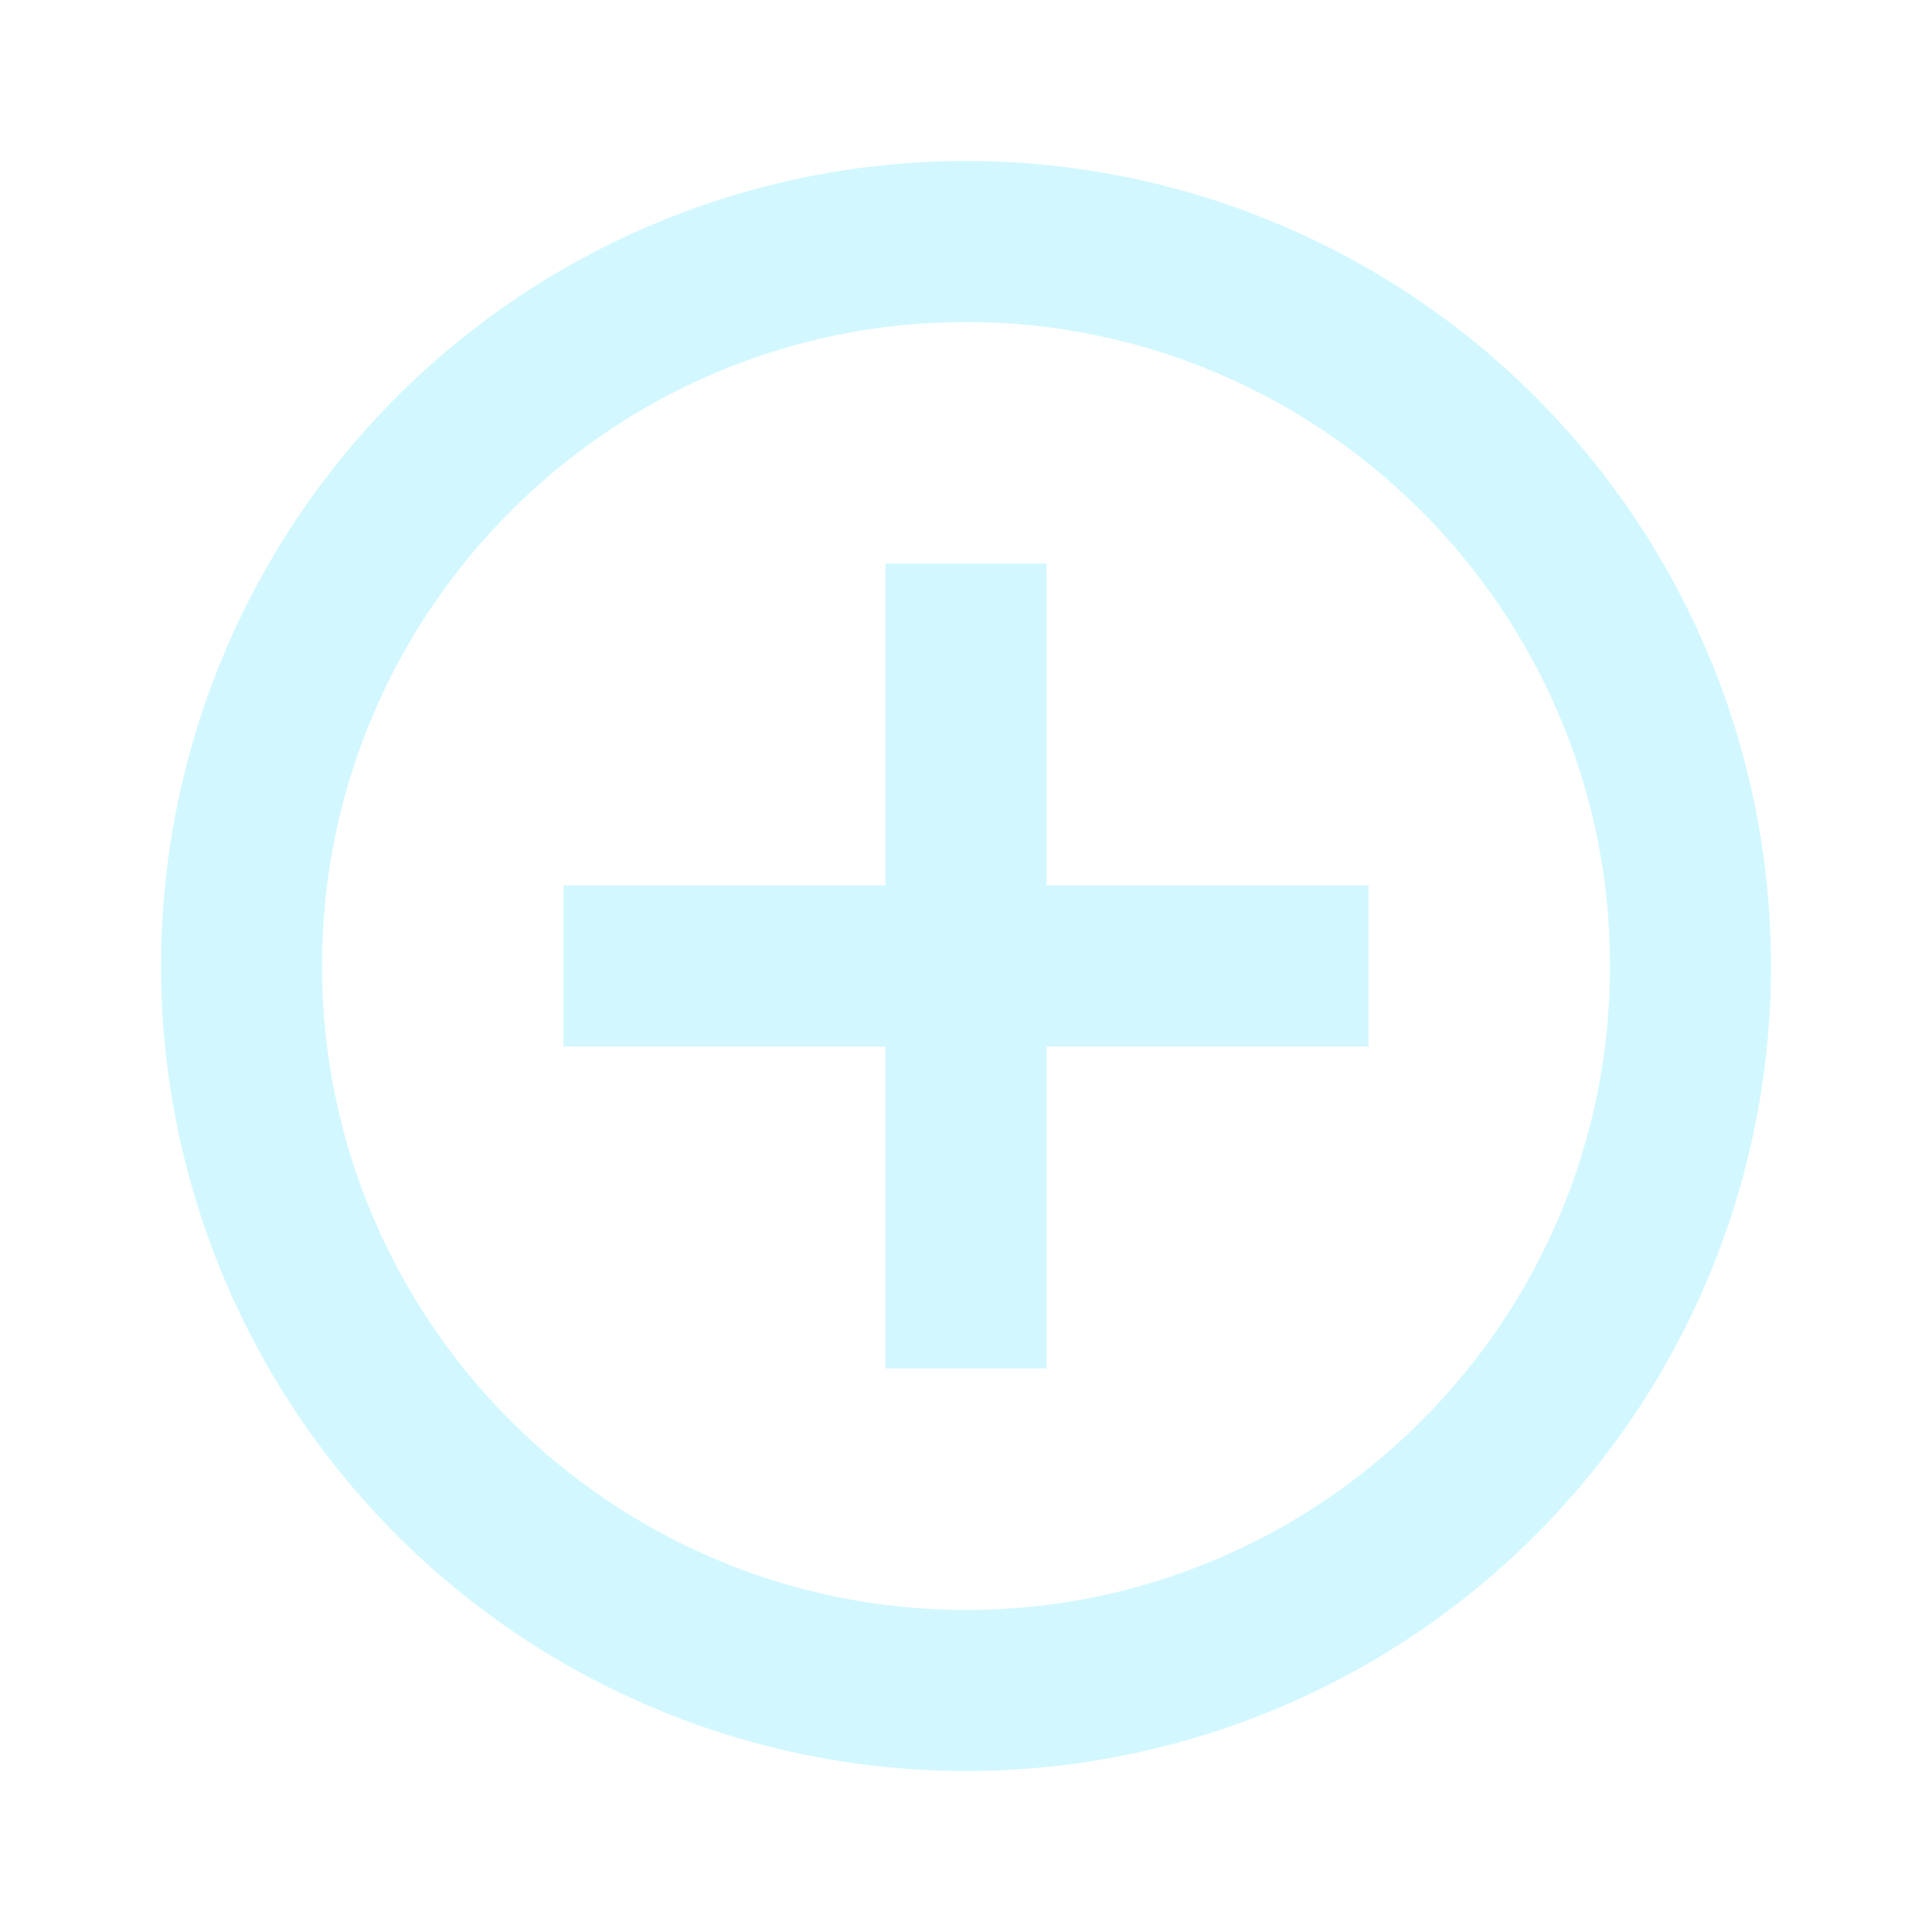
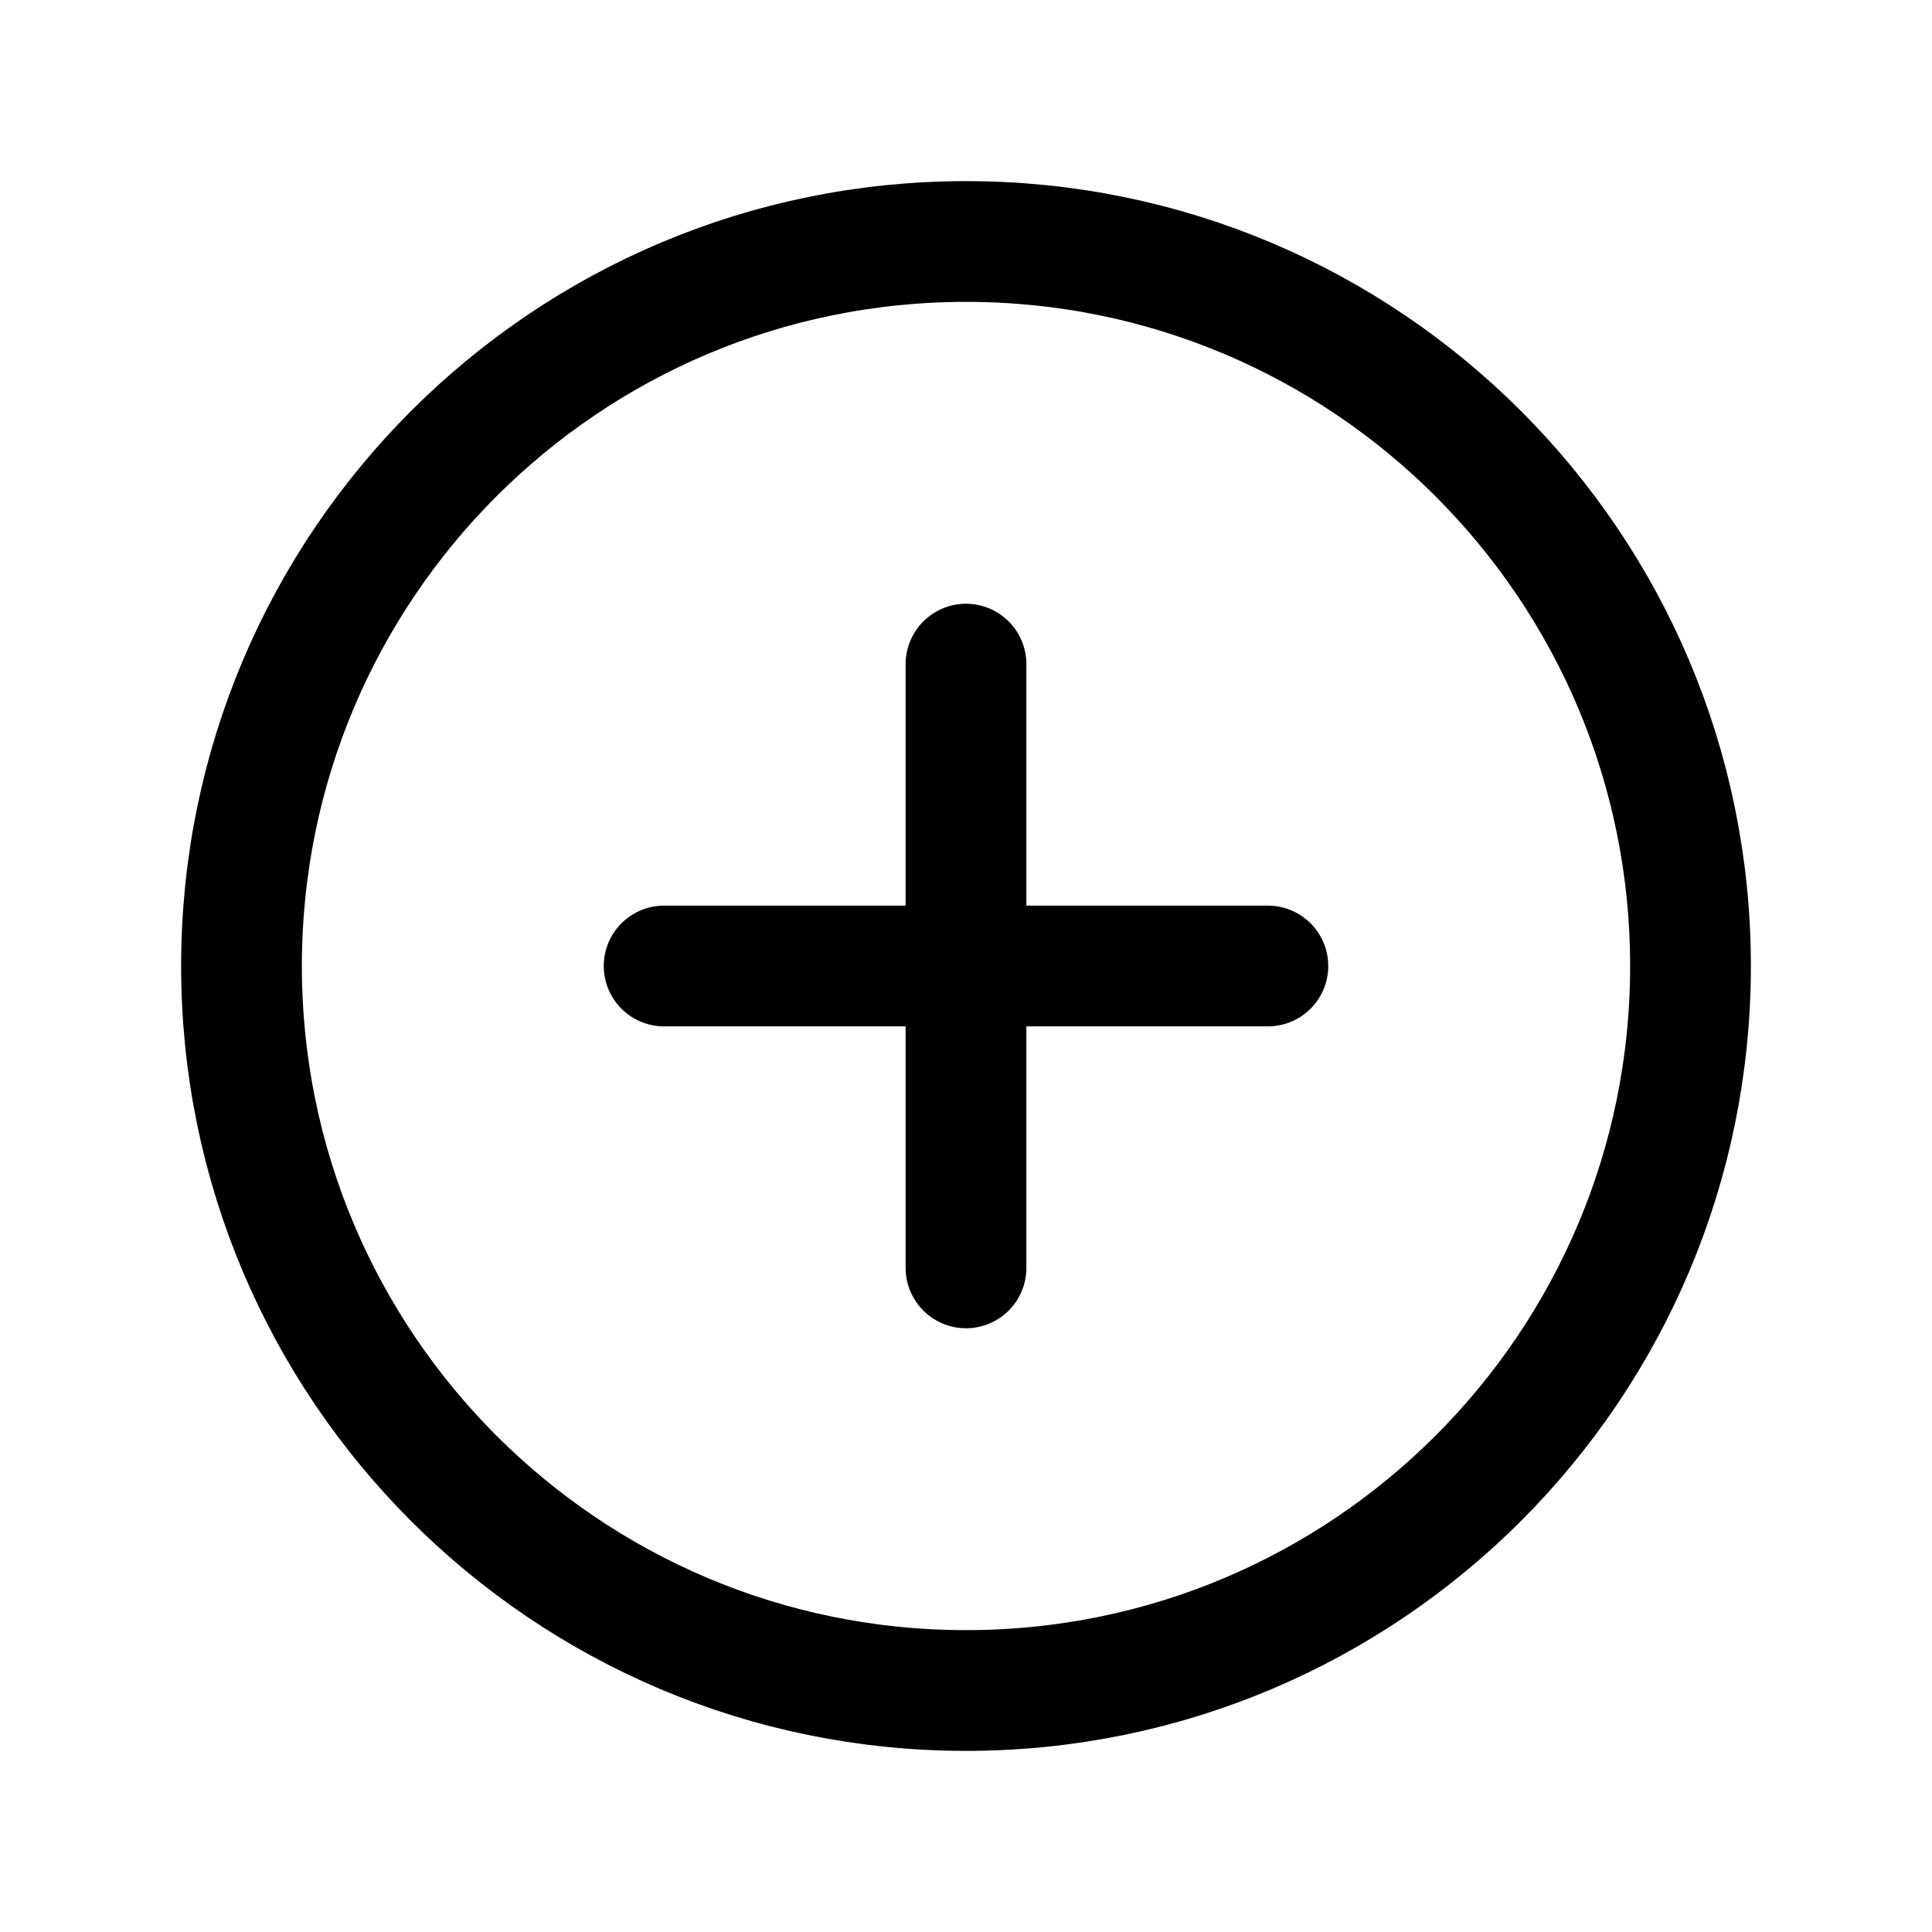
- <svg xmlns="http://www.w3.org/2000/svg" width="40" height="40" viewBox="0 0 40 40" fill="none">
-   <path d="M20.001 33.333C12.651 33.333 6.667 27.35 6.667 20C6.667 12.65 12.651 6.667 20.001 6.667C27.351 6.667 33.334 12.65 33.334 20C33.334 27.35 27.351 33.333 20.001 33.333ZM20.001 3.333C17.812 3.333 15.645 3.764 13.623 4.602C11.601 5.439 9.763 6.667 8.216 8.215C5.09 11.34 3.334 15.58 3.334 20C3.334 24.42 5.09 28.659 8.216 31.785C9.763 33.333 11.601 34.56 13.623 35.398C15.645 36.236 17.812 36.667 20.001 36.667C24.421 36.667 28.66 34.911 31.786 31.785C34.911 28.659 36.667 24.42 36.667 20C36.667 17.811 36.236 15.644 35.399 13.622C34.561 11.6 33.333 9.762 31.786 8.215C30.238 6.667 28.401 5.439 26.379 4.602C24.357 3.764 22.189 3.333 20.001 3.333ZM21.667 11.667H18.334V18.333H11.667V21.667H18.334V28.333H21.667V21.667H28.334V18.333H21.667V11.667Z" fill="#D2F7FF" />
+ <svg xmlns="http://www.w3.org/2000/svg" viewBox="0 0 256 256">
+   <rect fill="none" height="256" width="256" />
+   <circle cx="128" cy="128" fill="none" r="96" stroke="#000" stroke-miterlimit="10" stroke-width="16" />
+   <line fill="none" stroke="#000" stroke-linecap="round" stroke-linejoin="round" stroke-width="16" x1="88" x2="168" y1="128" y2="128" />
+   <line fill="none" stroke="#000" stroke-linecap="round" stroke-linejoin="round" stroke-width="16" x1="128" x2="128" y1="88" y2="168" />
</svg>
